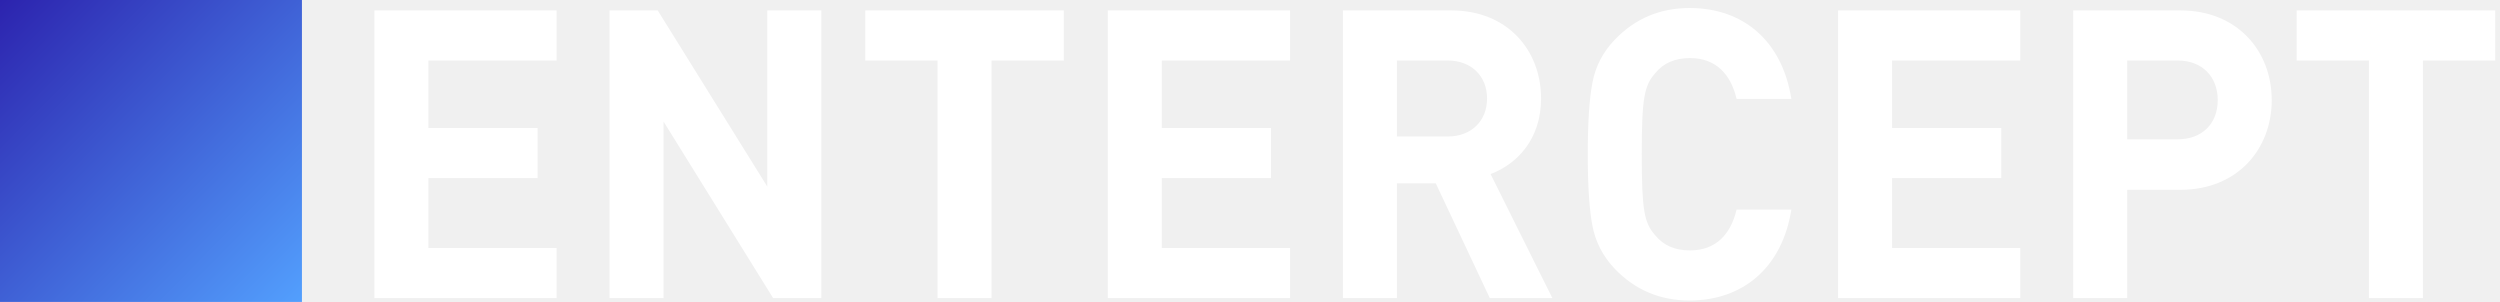
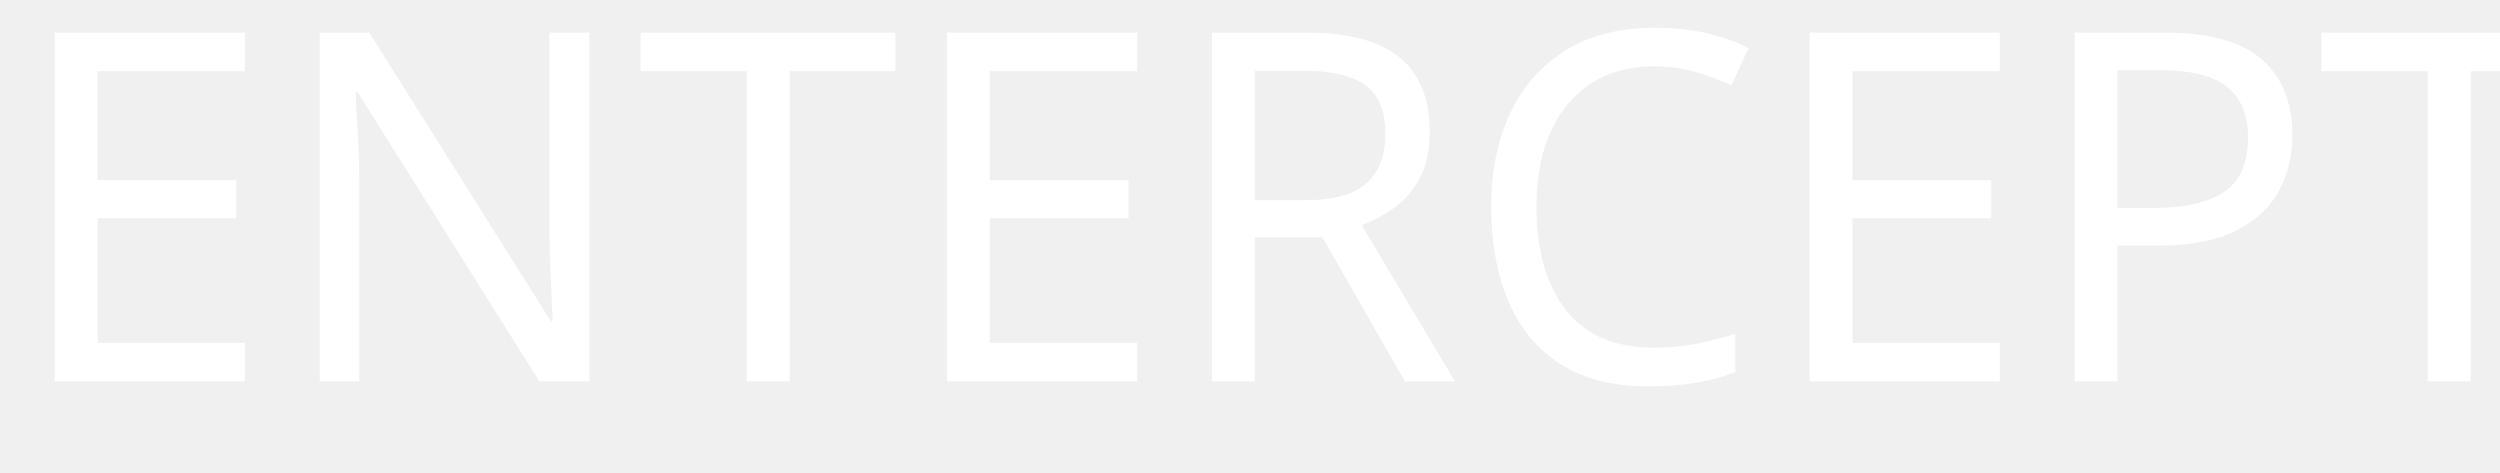
- <svg xmlns="http://www.w3.org/2000/svg" width="207px" height="25px" viewBox="0 0 207 25" version="1.1">
-   <defs>
-     <linearGradient x1="0%" y1="0%" x2="101.258%" y2="100%" id="linearGradient-1">
-       <stop stop-color="#2C23AE" offset="0%" />
-       <stop stop-color="#53A0FE" offset="100%" />
-       <stop stop-color="#C900FF" offset="100%" />
-     </linearGradient>
-   </defs>
-   <g id="Page-1" stroke="none" stroke-width="1" fill="none" fill-rule="evenodd">
-     <g id="logo-(1)" fill-rule="nonzero">
-       <polygon id="Page-1" fill="url(#linearGradient-1)" points="0 25 25 25 25 0 0 0" />
-       <g id="Group" transform="translate(31, 0)" fill="#FFFFFF">
-         <g id="Page-1">
-           <path d="M88.88,5.011 L84.665,5.011 L84.665,11.3 L88.88,11.3 C90.843,11.3 92.129,9.996 92.129,8.157 C92.129,6.316 90.843,5.011 88.88,5.011 L88.88,5.011 Z M92.355,24.681 L87.882,15.18 L84.665,15.18 L84.665,24.681 L80.193,24.681 L80.193,0.863 L89.17,0.863 C93.835,0.863 96.601,4.175 96.601,8.157 C96.601,11.5 94.639,13.575 92.419,14.411 L97.535,24.681 L92.355,24.681 Z" id="Fill-5" />
-           <path d="M108.896,24.881 C106.451,24.881 104.393,24.012 102.718,22.272 C101.722,21.236 101.11,20.031 100.852,18.694 C100.595,17.354 100.467,15.381 100.467,12.772 C100.467,10.162 100.595,8.189 100.852,6.852 C101.11,5.48 101.722,4.308 102.718,3.272 C104.393,1.533 106.451,0.663 108.896,0.663 C113.304,0.663 116.553,3.339 117.325,8.189 L112.79,8.189 C112.306,6.148 111.084,4.809 108.929,4.809 C107.706,4.809 106.74,5.213 106.065,6.048 C105.132,7.086 104.938,8.156 104.938,12.772 C104.938,17.387 105.132,18.458 106.065,19.495 C106.74,20.331 107.706,20.734 108.929,20.734 C111.084,20.734 112.306,19.395 112.79,17.354 L117.325,17.354 C116.553,22.204 113.272,24.881 108.896,24.881" id="Fill-7" />
-           <polygon id="Fill-9" points="121.19 24.681 121.19 0.864 136.28 0.864 136.28 5.011 125.663 5.011 125.663 10.598 134.703 10.598 134.703 14.745 125.663 14.745 125.663 20.532 136.28 20.532 136.28 24.681" />
-           <path d="M149.314,5.011 L145.132,5.011 L145.132,11.535 L149.314,11.535 C151.342,11.535 152.628,10.23 152.628,8.289 C152.628,6.349 151.342,5.011 149.314,5.011 M149.54,15.716 L145.132,15.716 L145.132,24.681 L140.66,24.681 L140.66,0.863 L149.54,0.863 C154.269,0.863 157.1,4.243 157.1,8.289 C157.1,12.336 154.269,15.716 149.54,15.716" id="Fill-11" />
-           <polygon id="Fill-13" points="169.619 5.011 169.619 24.681 165.147 24.681 165.147 5.011 159.163 5.011 159.163 0.863 175.603 0.863 175.603 5.011" />
-           <polygon id="Fill-1" points="0 0.863 0 24.682 15.089 24.682 15.089 20.533 4.472 20.533 4.472 14.746 13.513 14.746 13.513 10.597 4.472 10.597 4.472 5.012 15.089 5.012 15.089 0.863" />
-           <polygon id="Fill-2" points="32.532 0.863 32.532 15.449 23.458 0.863 19.47 0.863 19.47 24.682 23.942 24.682 23.942 10.063 33.014 24.682 37.004 24.682 37.004 0.863" />
-           <polygon id="Fill-3" points="40.643 0.863 40.643 5.012 46.629 5.012 46.629 24.682 51.099 24.682 51.099 5.012 57.085 5.012 57.085 0.863" />
-           <polygon id="Fill-4" points="60.724 0.863 60.724 24.682 75.815 24.682 75.815 20.533 65.196 20.533 65.196 14.746 74.237 14.746 74.237 10.597 65.196 10.597 65.196 5.012 75.815 5.012 75.815 0.863" />
-         </g>
-       </g>
-     </g>
+ <svg xmlns="http://www.w3.org/2000/svg" version="1.1" id="Layer_1" x="0px" y="0px" viewBox="0 0 786.5 148.8" style="enable-background:new 0 0 786.5 148.8;" xml:space="preserve">
+   <style type="text/css">
+ 	.st0{fill:#FFFFFF;}
+ 	.st1{font-family:'DINNextLTPro-BoldItalic';}
+ 	.st2{font-size:153.69px;}
+ </style>
+   <g>
+     <text transform="matrix(0.9756 0 0 1 2.6719 119.9962)" class="st0 st1 st2">ENTERCEPT</text>
  </g>
</svg>
